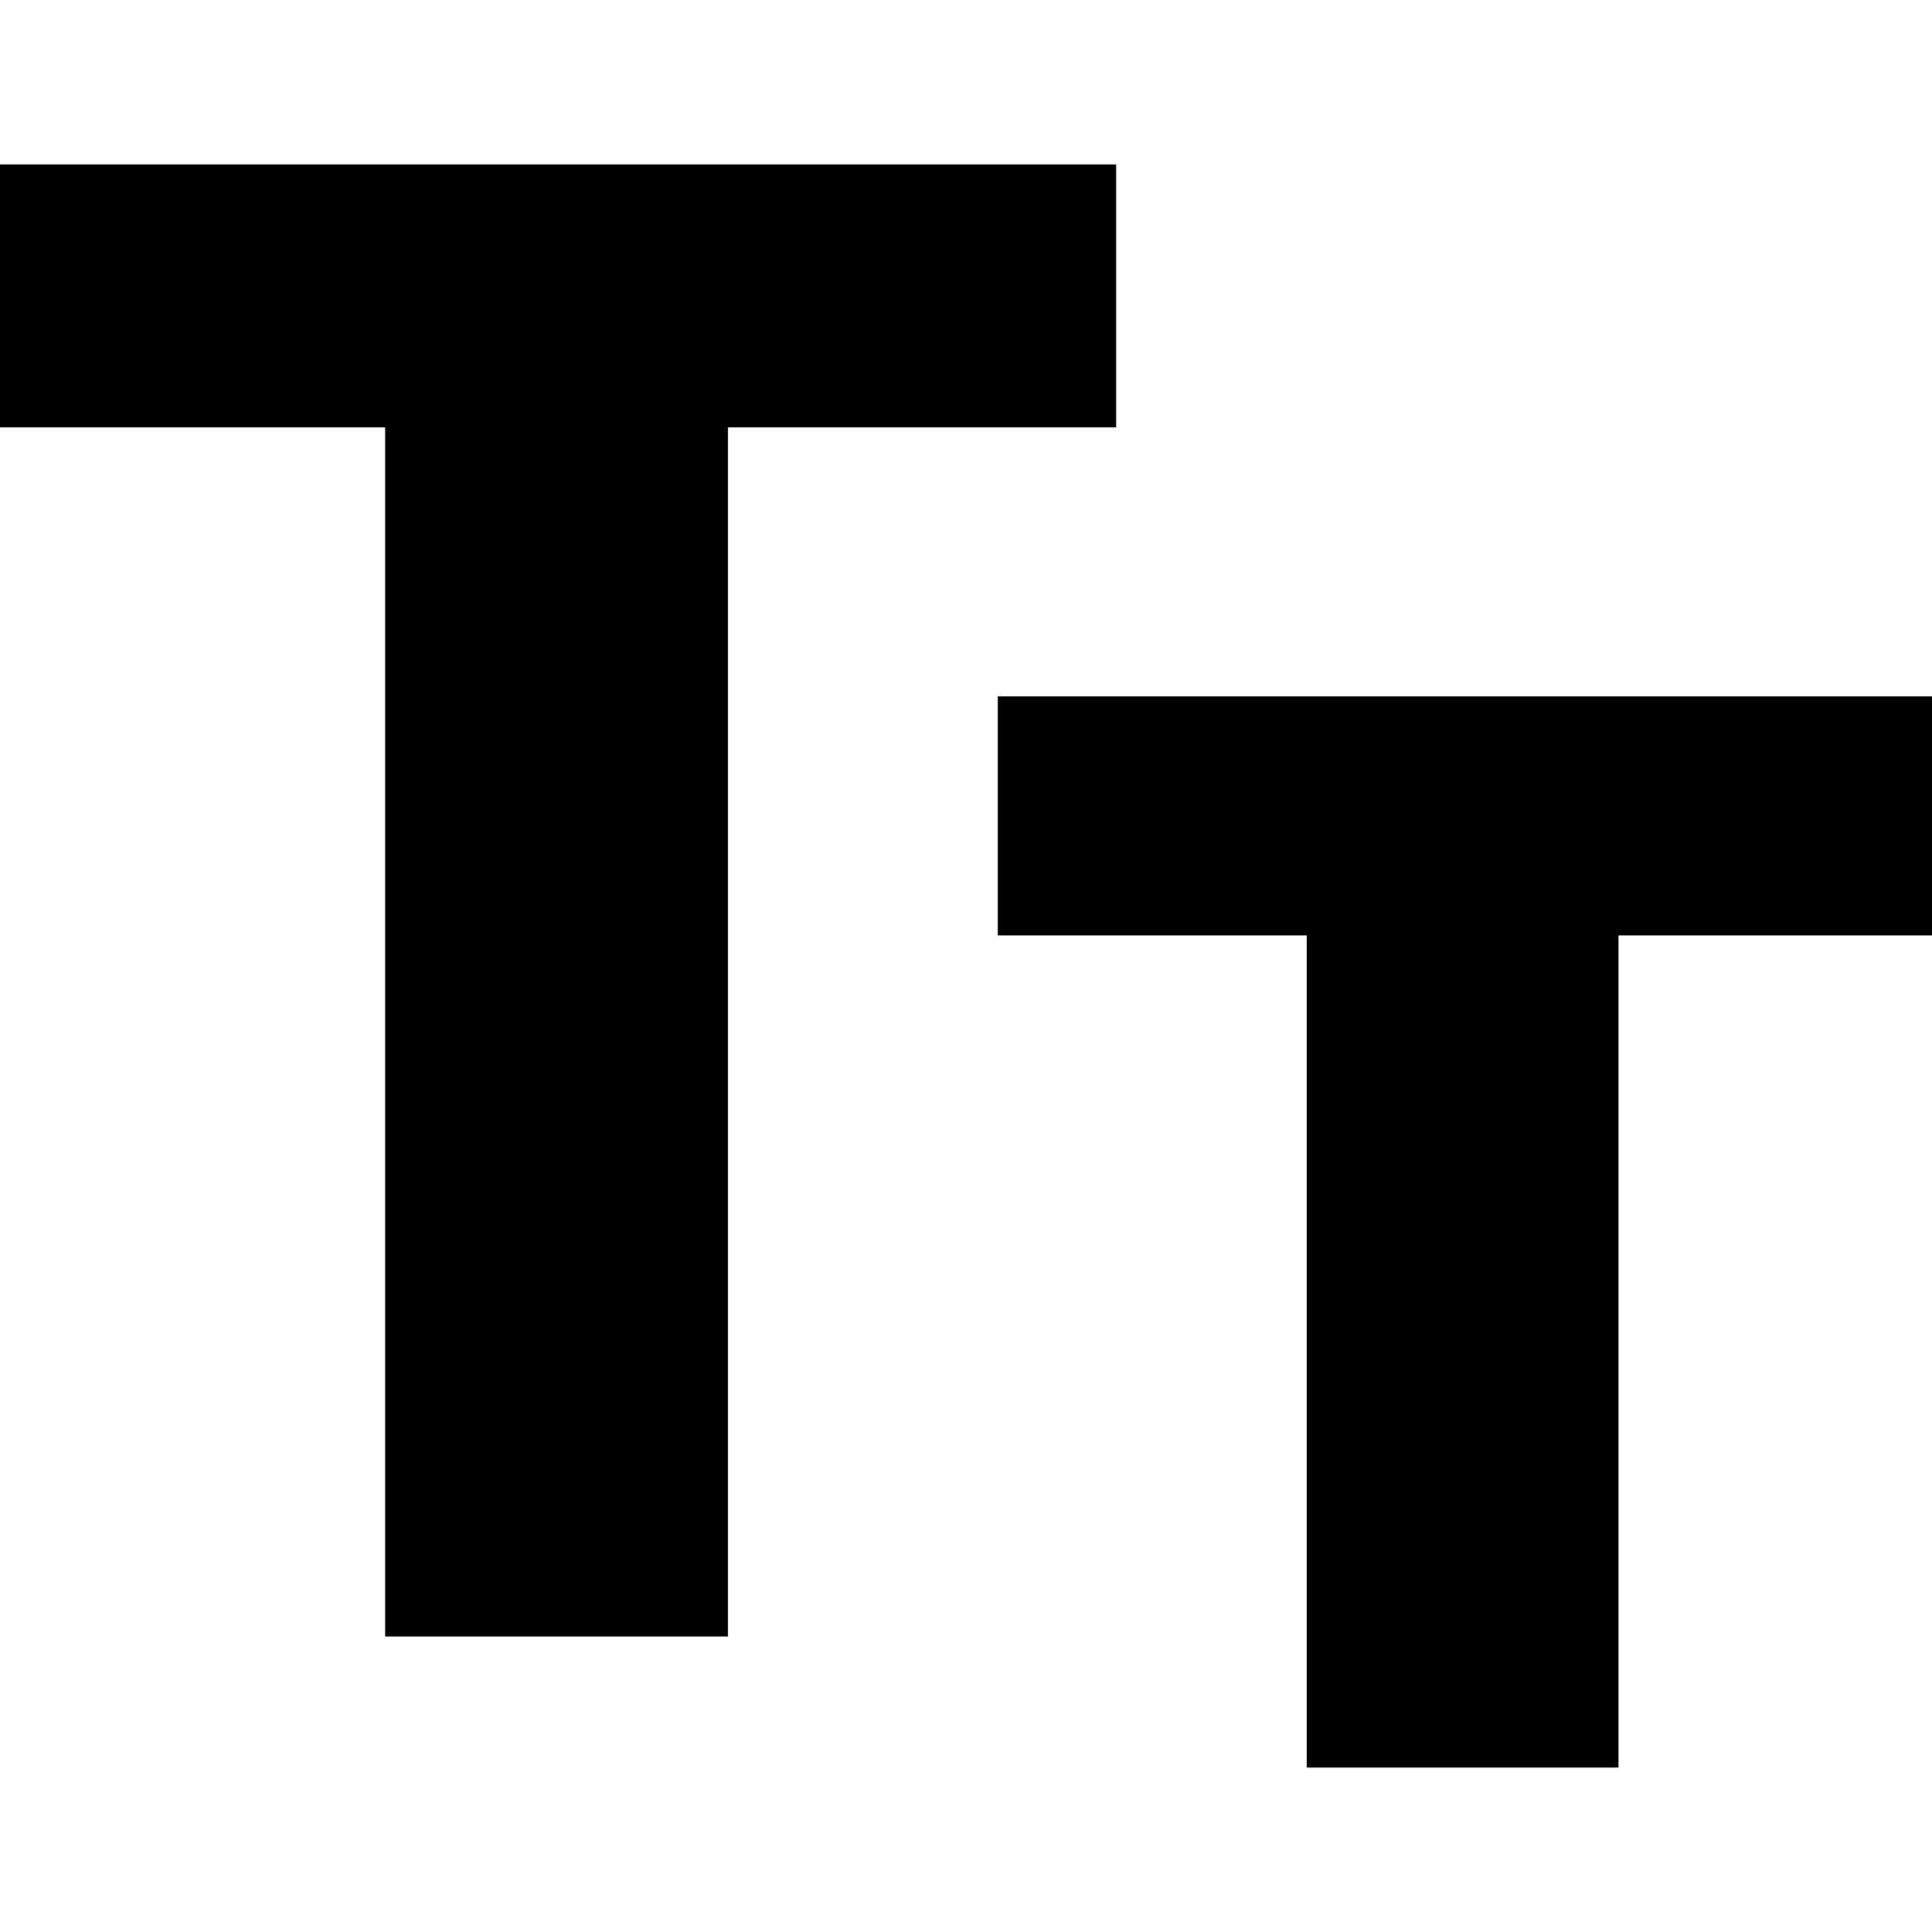
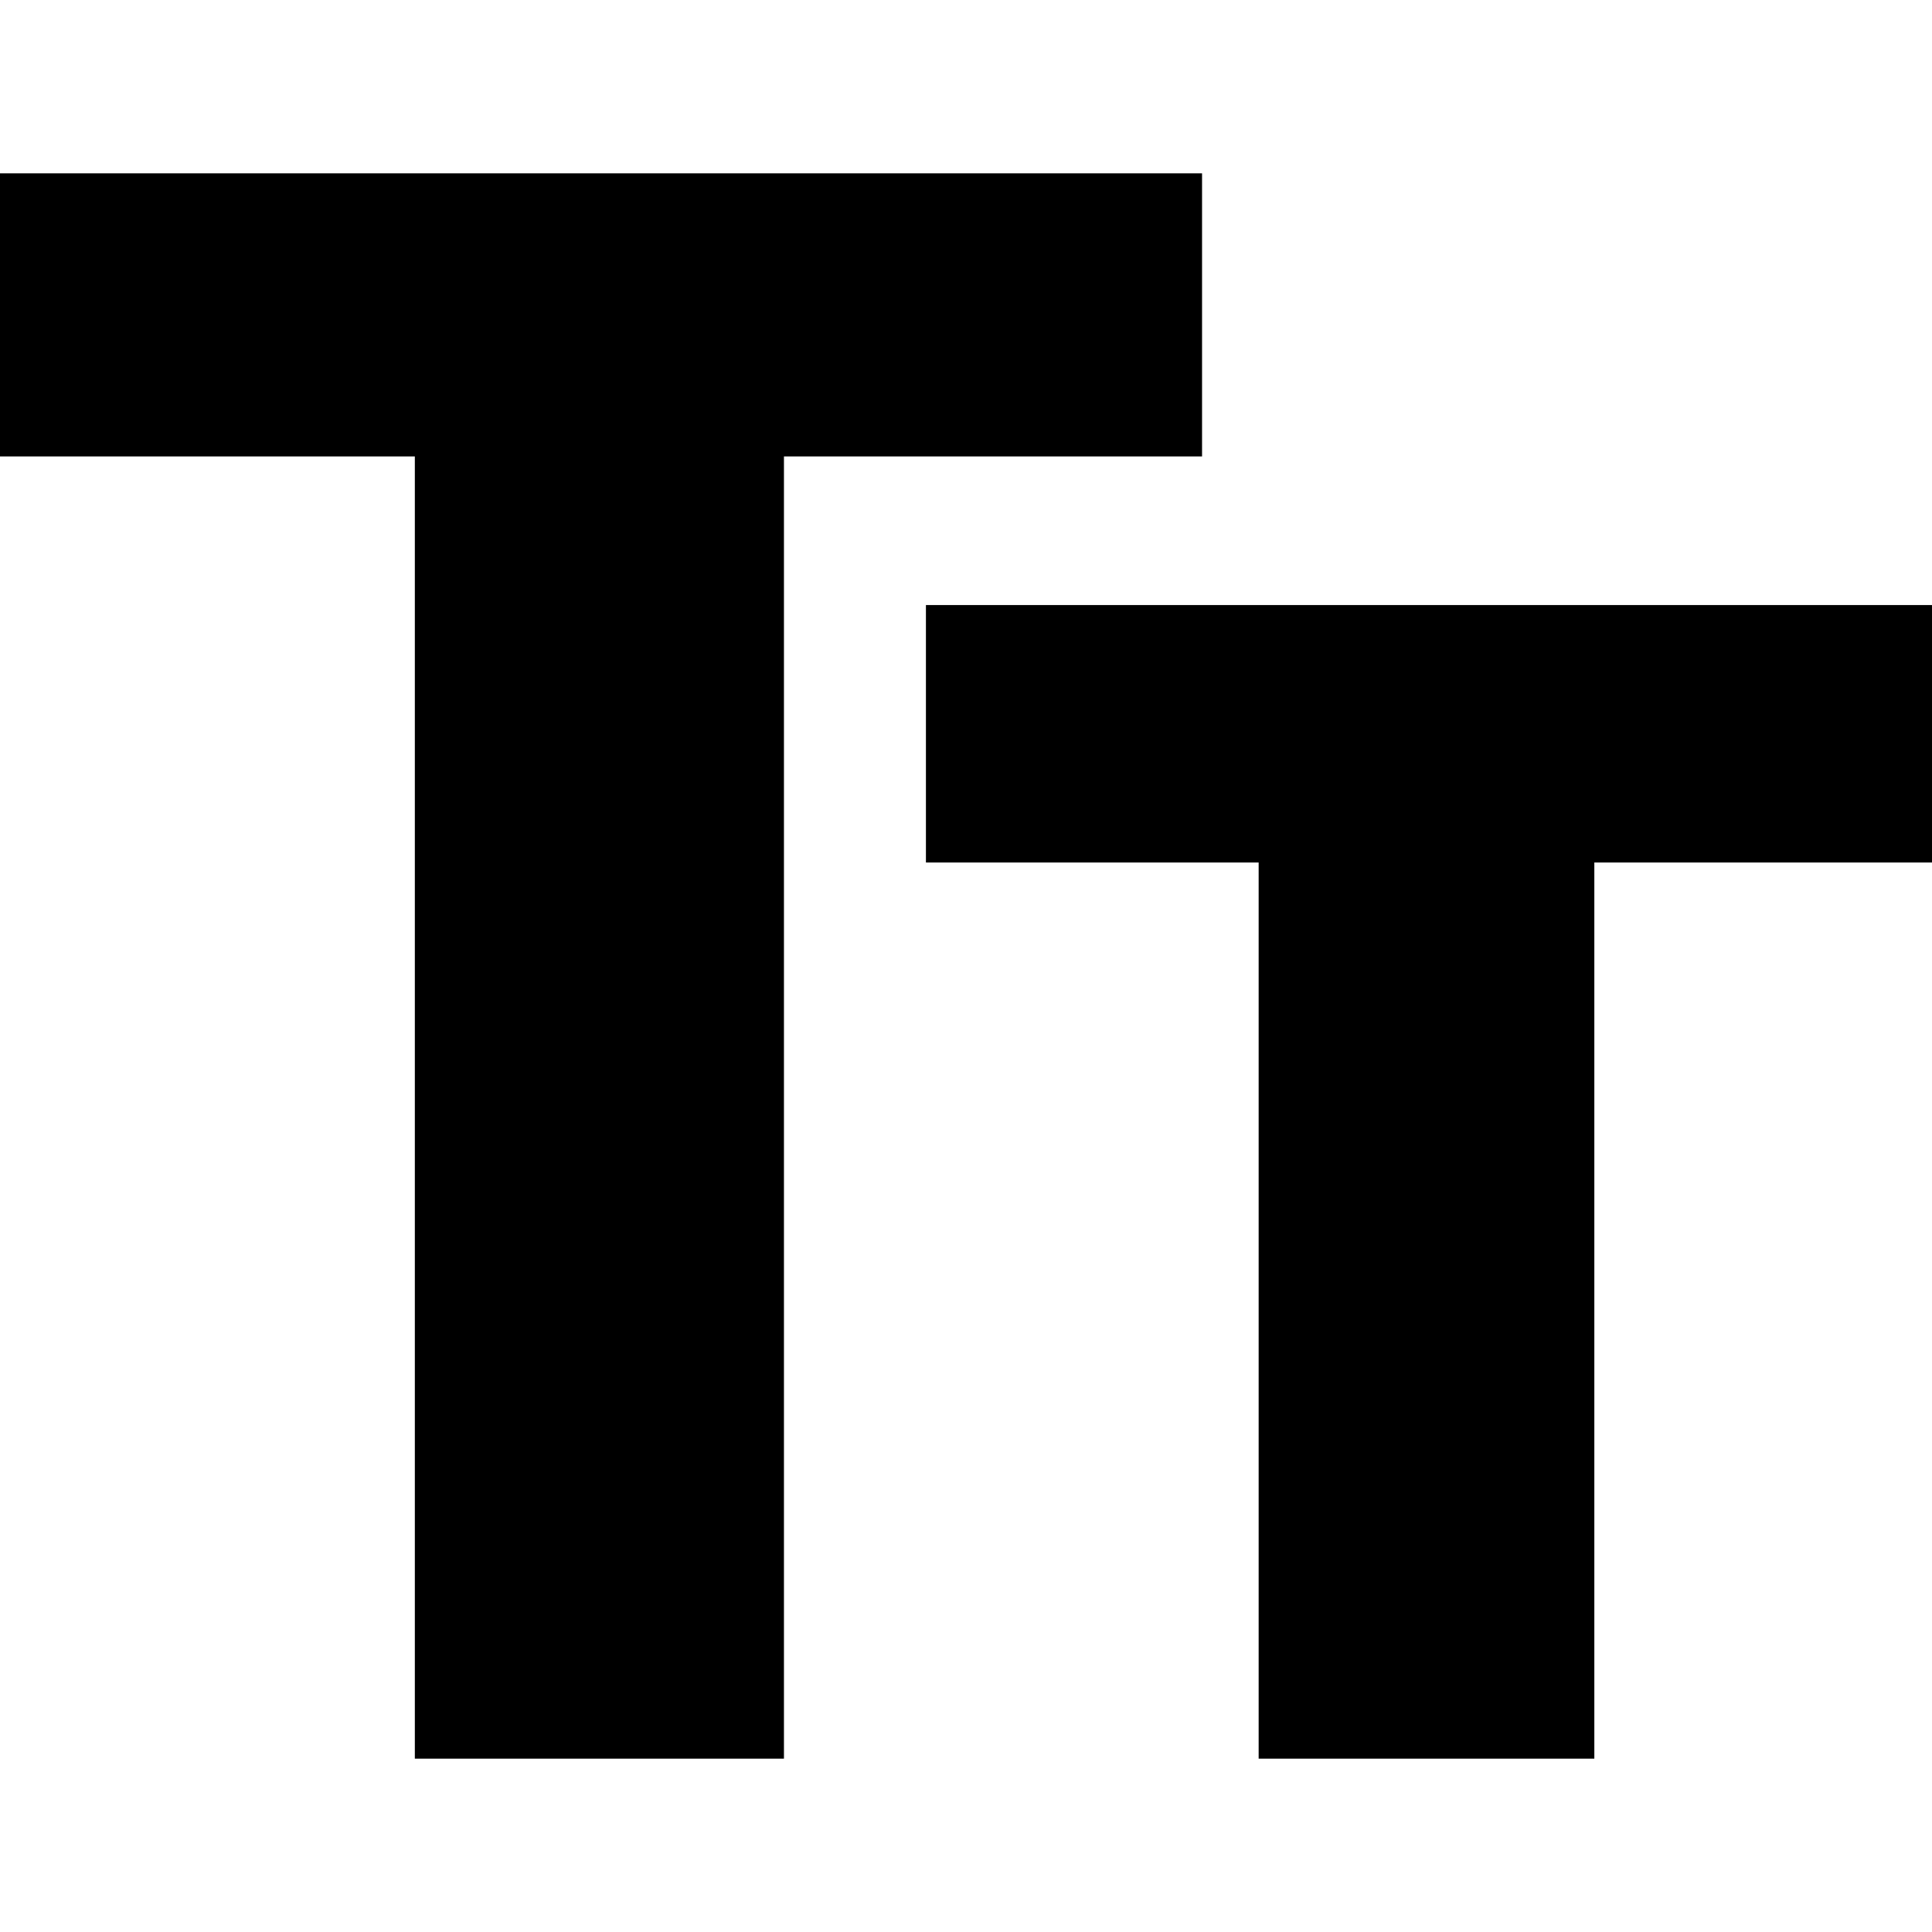
- <svg xmlns="http://www.w3.org/2000/svg" version="1.1" id="Layer_1" x="0px" y="0px" viewBox="0 0 512 512" style="enable-background:new 0 0 512 512;" xml:space="preserve">
+ <svg xmlns="http://www.w3.org/2000/svg" version="1.1" viewBox="0 0 220.068 220.068" enable-background="new 0 0 220.068 220.068">
  <g>
    <g>
-       <polygon points="0,43.583 0,113.245 102.082,113.245 102.082,433.692 192.912,433.692 192.912,113.245 295.798,113.245     295.798,43.583   " />
+       <path d="M136.922,51.991H89.297v148.332H47.253V51.991H0V19.745h136.922V51.991z" />
+     </g>
+     <g>
+       <path d="M220.068,98.245h-38.463v102.078h-38.236V98.245h-37.899V68.919h114.598V98.245z" />
    </g>
  </g>
-   <g>
-     <g>
-       <polygon points="264.43,184.538 264.43,247.894 346.304,247.894 346.304,468.417 428.907,468.417 428.907,247.894 512,247.894     512,184.538   " />
-     </g>
-   </g>
-   <g>
- </g>
-   <g>
- </g>
-   <g>
- </g>
-   <g>
- </g>
-   <g>
- </g>
-   <g>
- </g>
-   <g>
- </g>
-   <g>
- </g>
-   <g>
- </g>
-   <g>
- </g>
-   <g>
- </g>
-   <g>
- </g>
-   <g>
- </g>
-   <g>
- </g>
-   <g>
- </g>
</svg>
